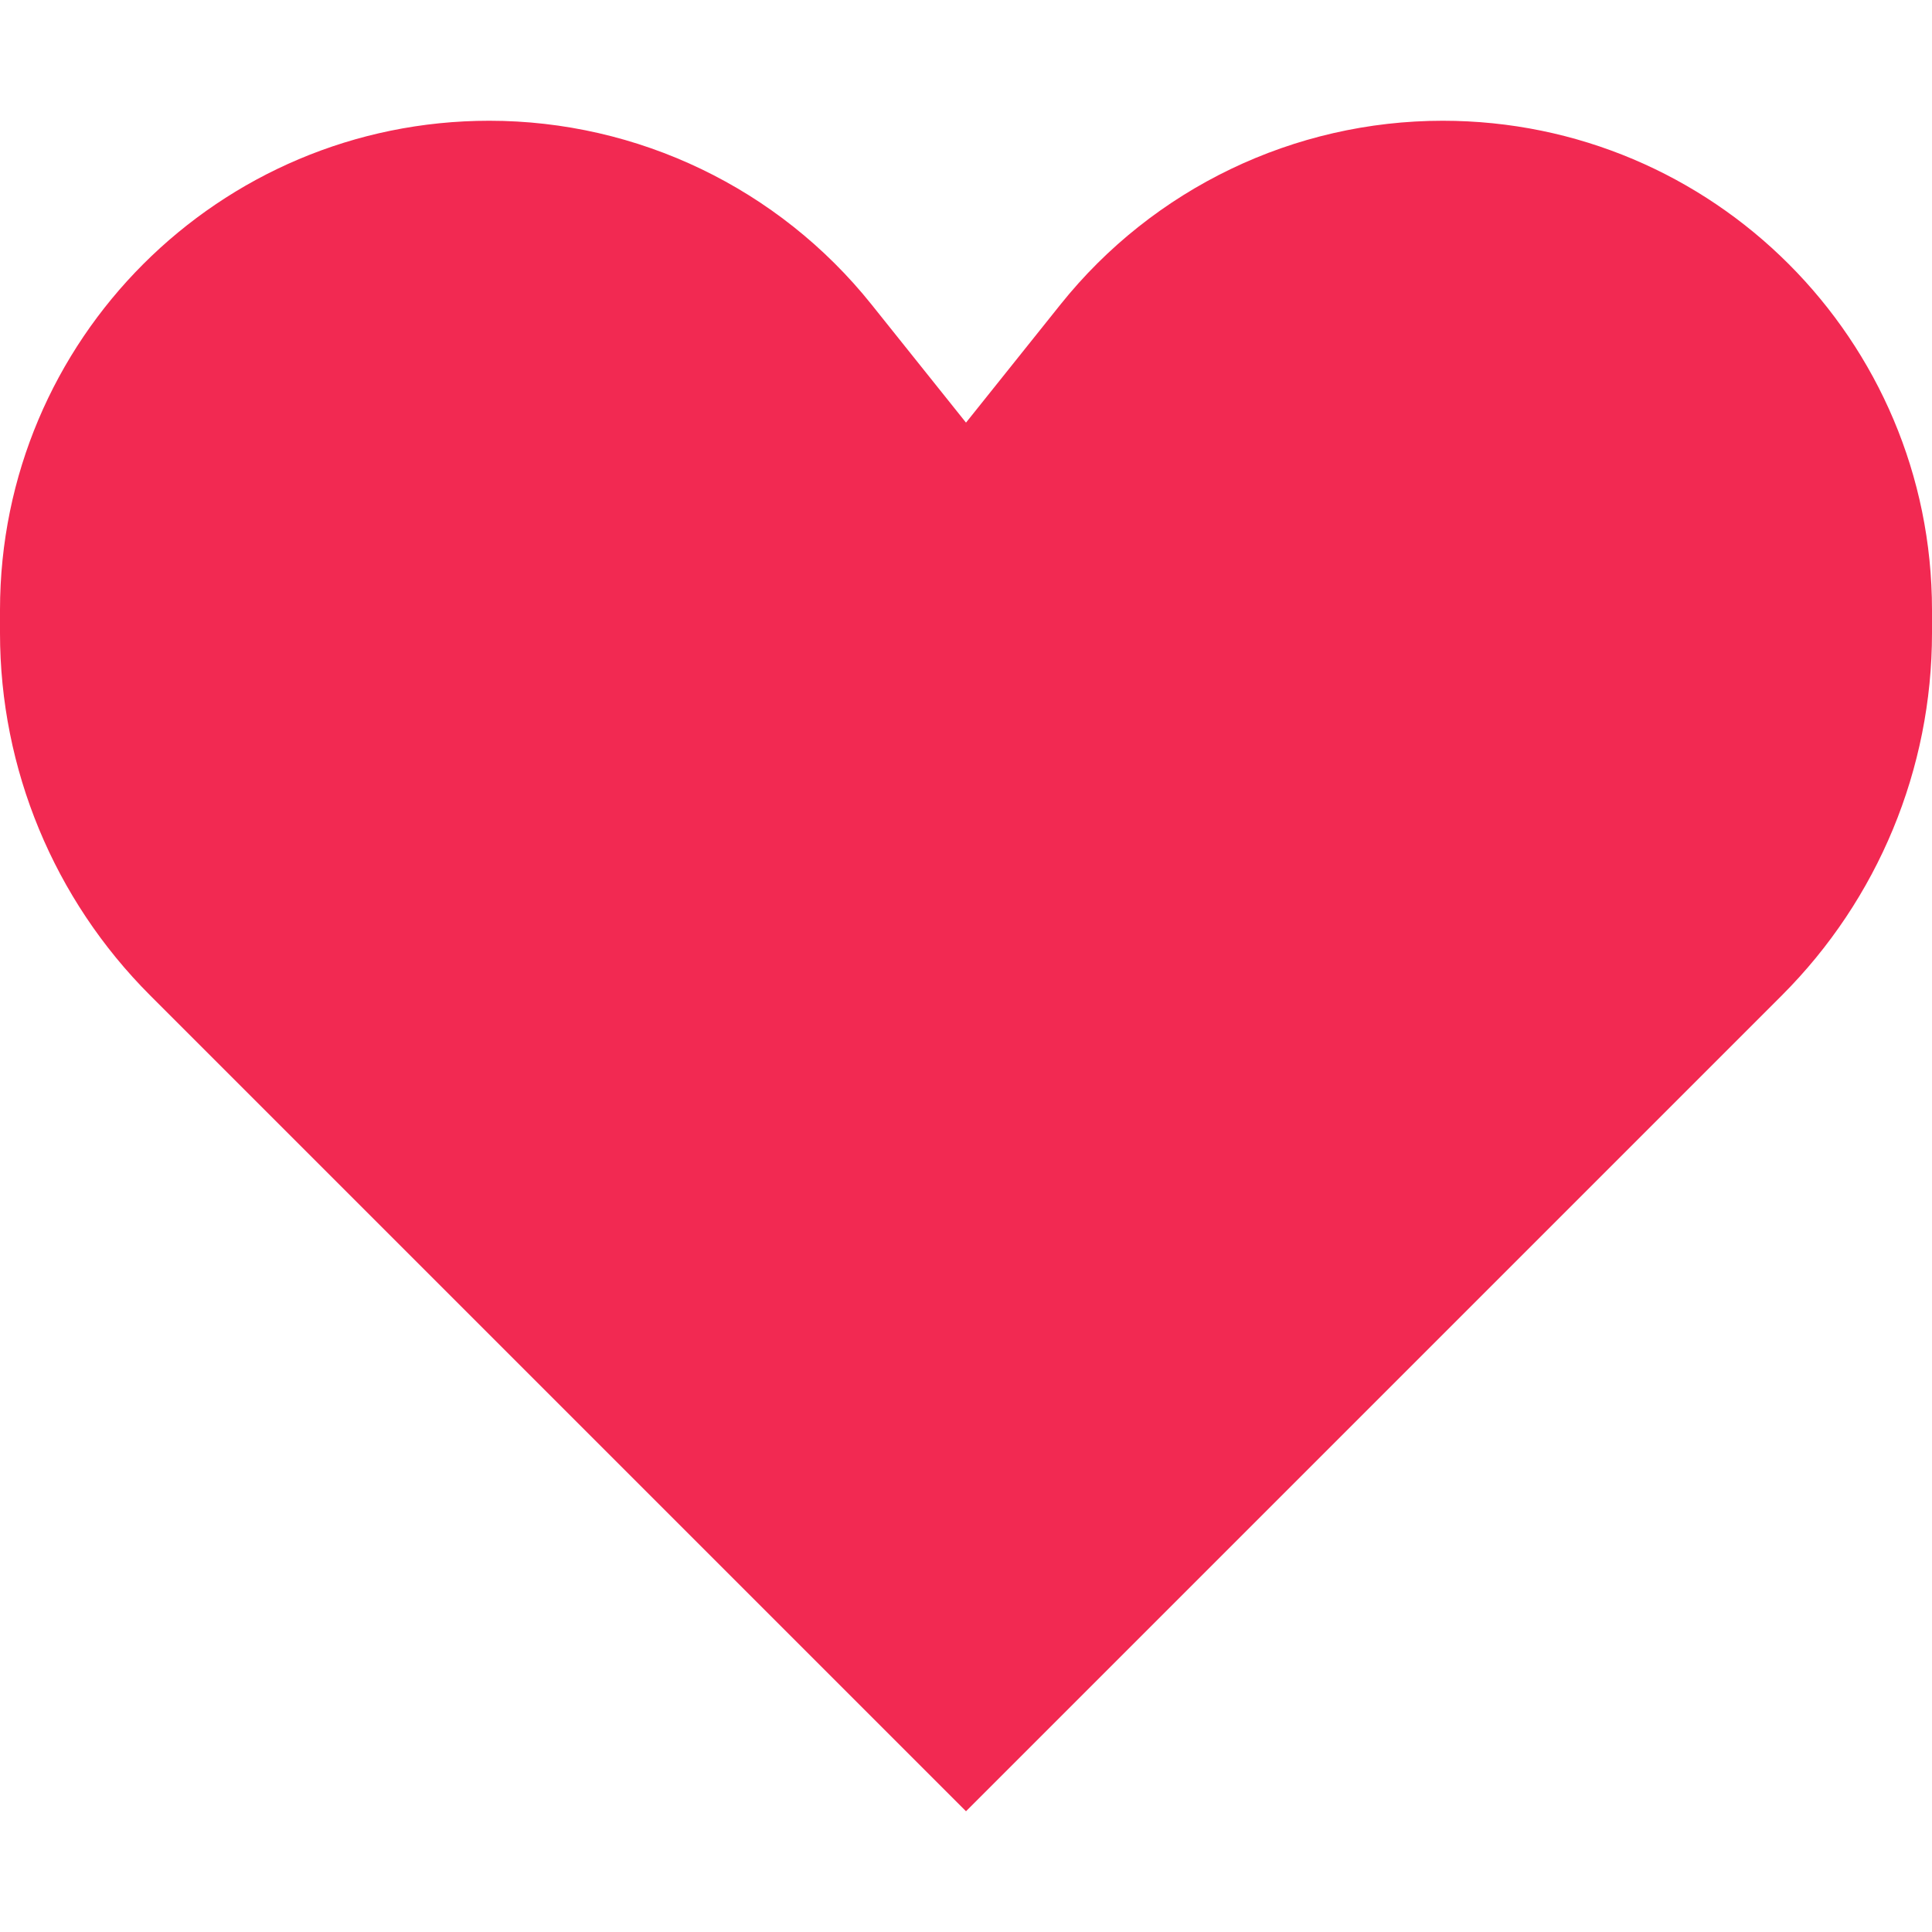
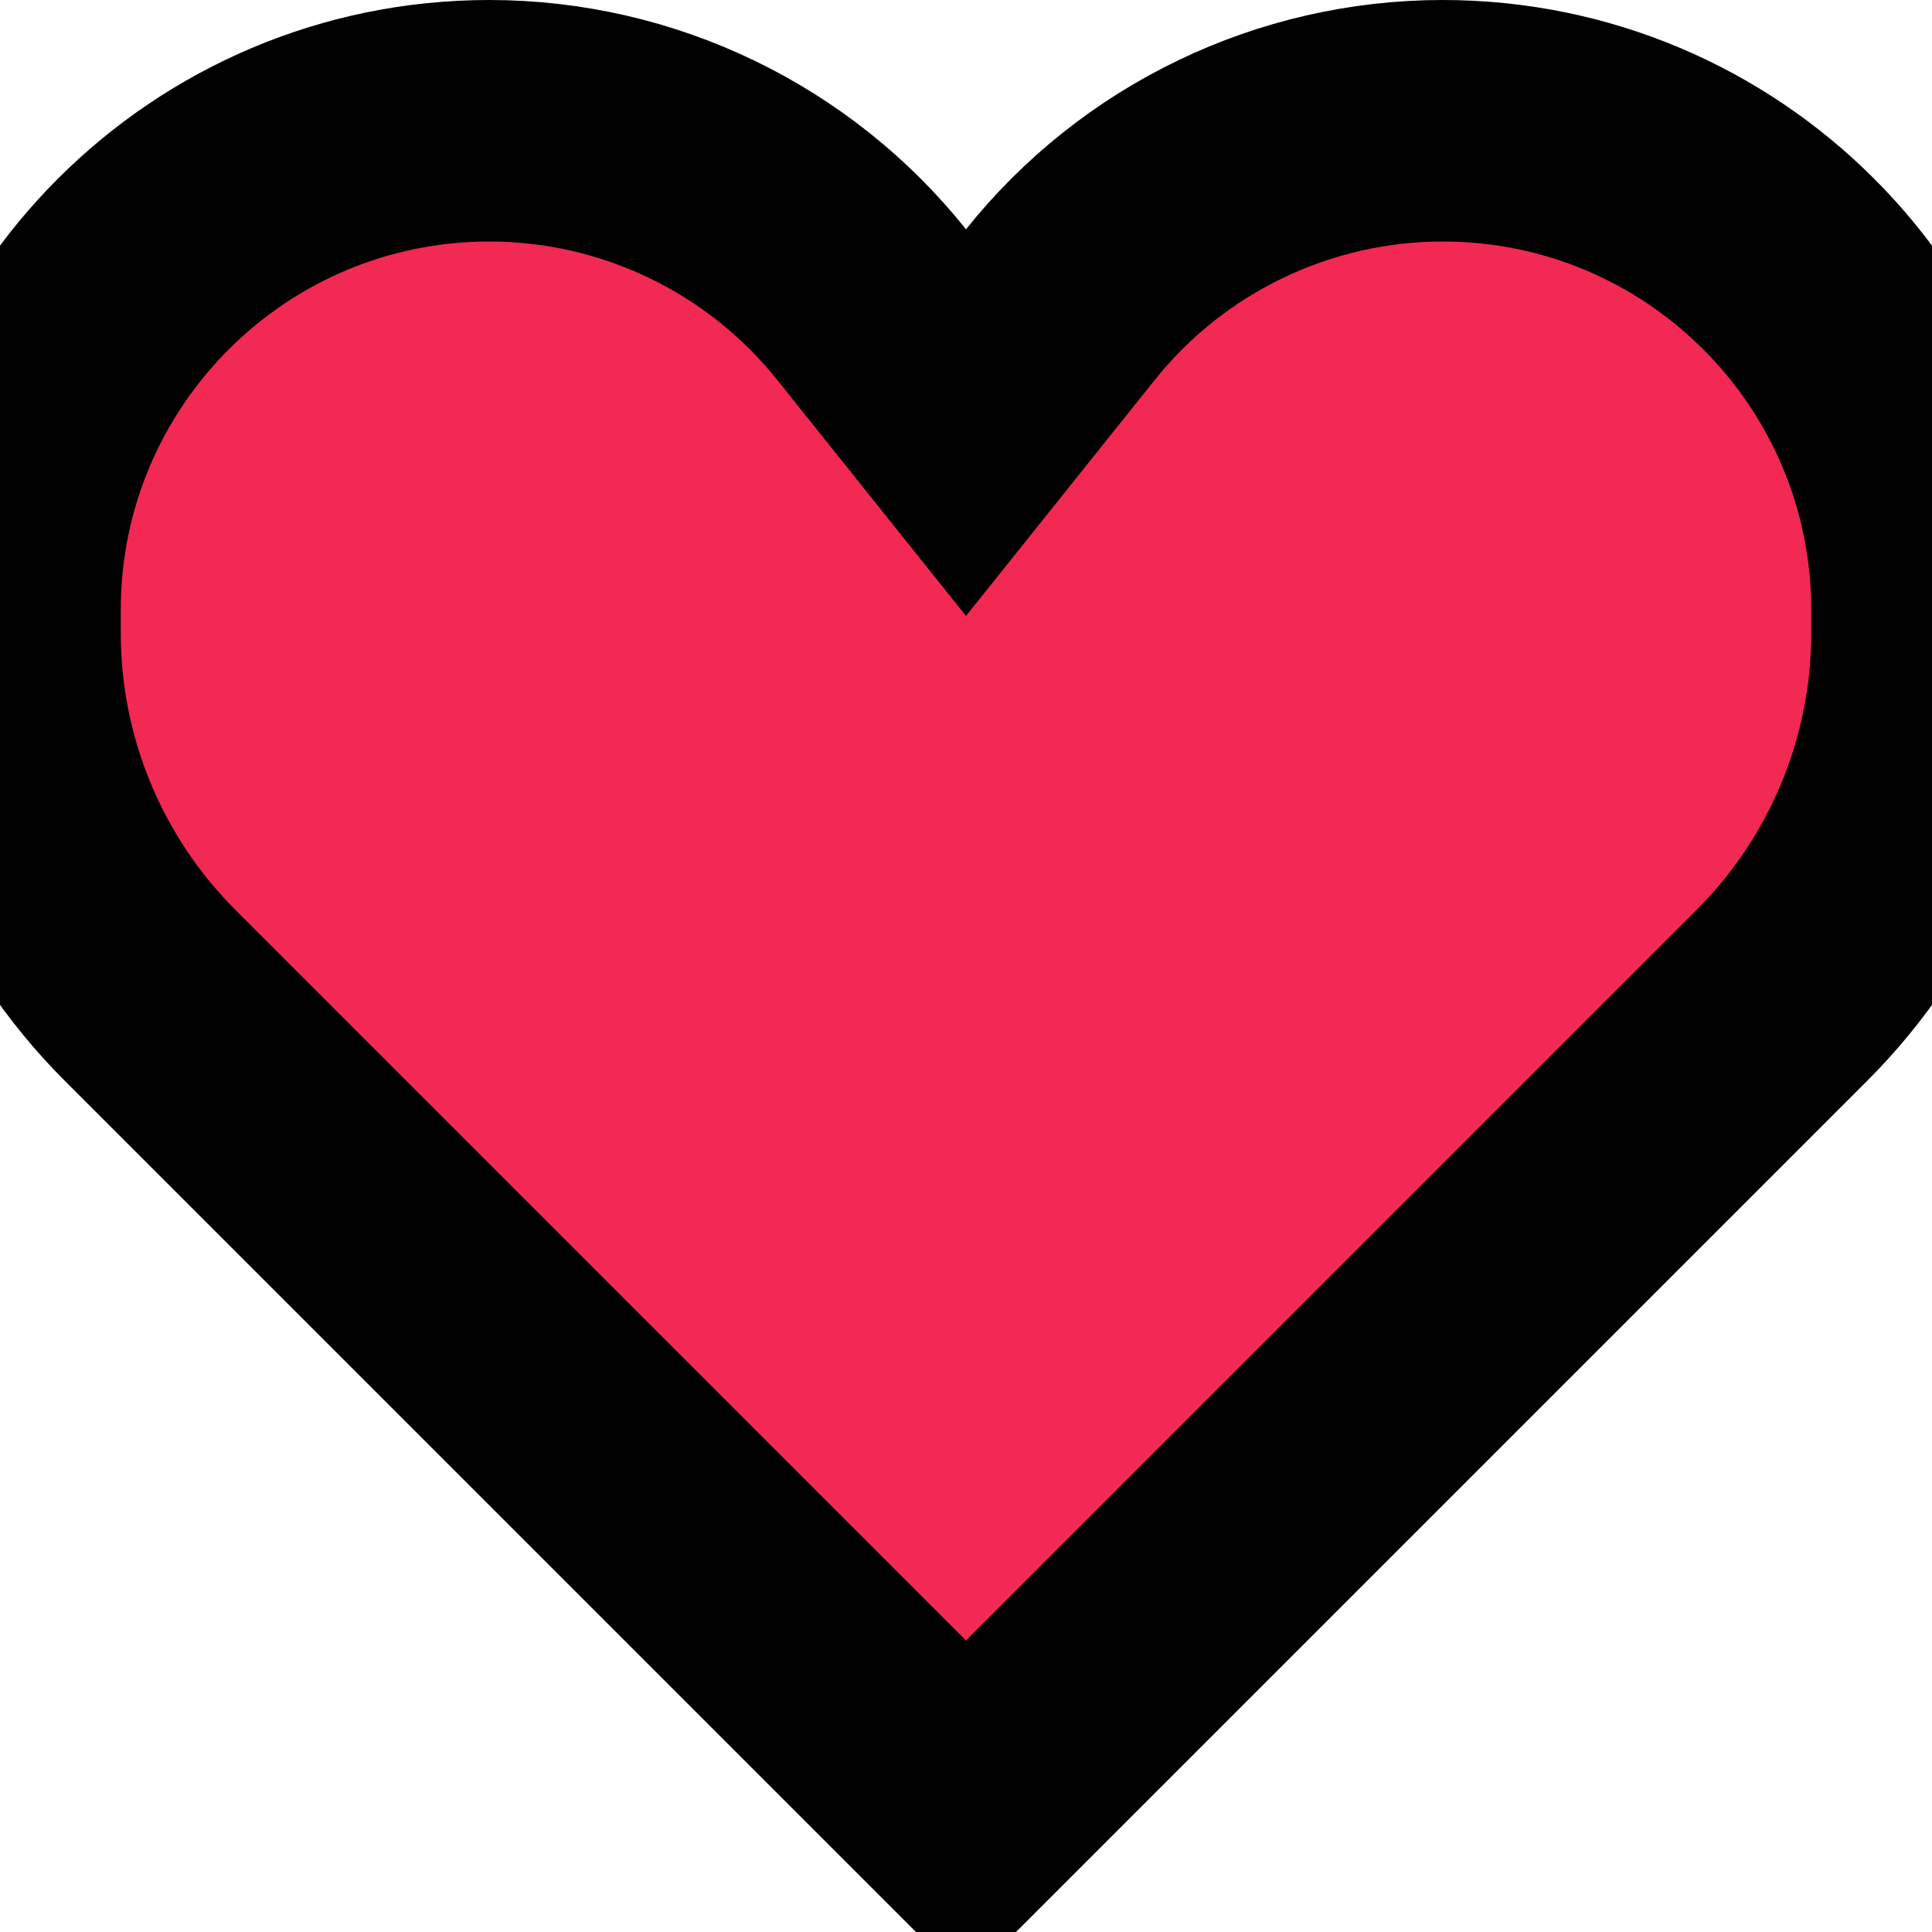
- <svg xmlns="http://www.w3.org/2000/svg" width="800px" height="800px" viewBox="0 0 16 16" fill="currentColor">
+ <svg xmlns="http://www.w3.org/2000/svg" width="800px" height="800px" viewBox="0 0 16 16" stroke="black" stroke-width="2" fill="currentColor">
  <path d="M1.243 8.243L8 15L14.757 8.243C15.553 7.447 16 6.368 16 5.243V5.052C16 2.814 14.186 1 11.948 1C10.717 1 9.552 1.56 8.783 2.521L8 3.5L7.217 2.521C6.448 1.56 5.283 1 4.052 1C1.814 1 0 2.814 0 5.052V5.243C0 6.368 0.447 7.447 1.243 8.243Z" fill="#f22952" />
</svg>
